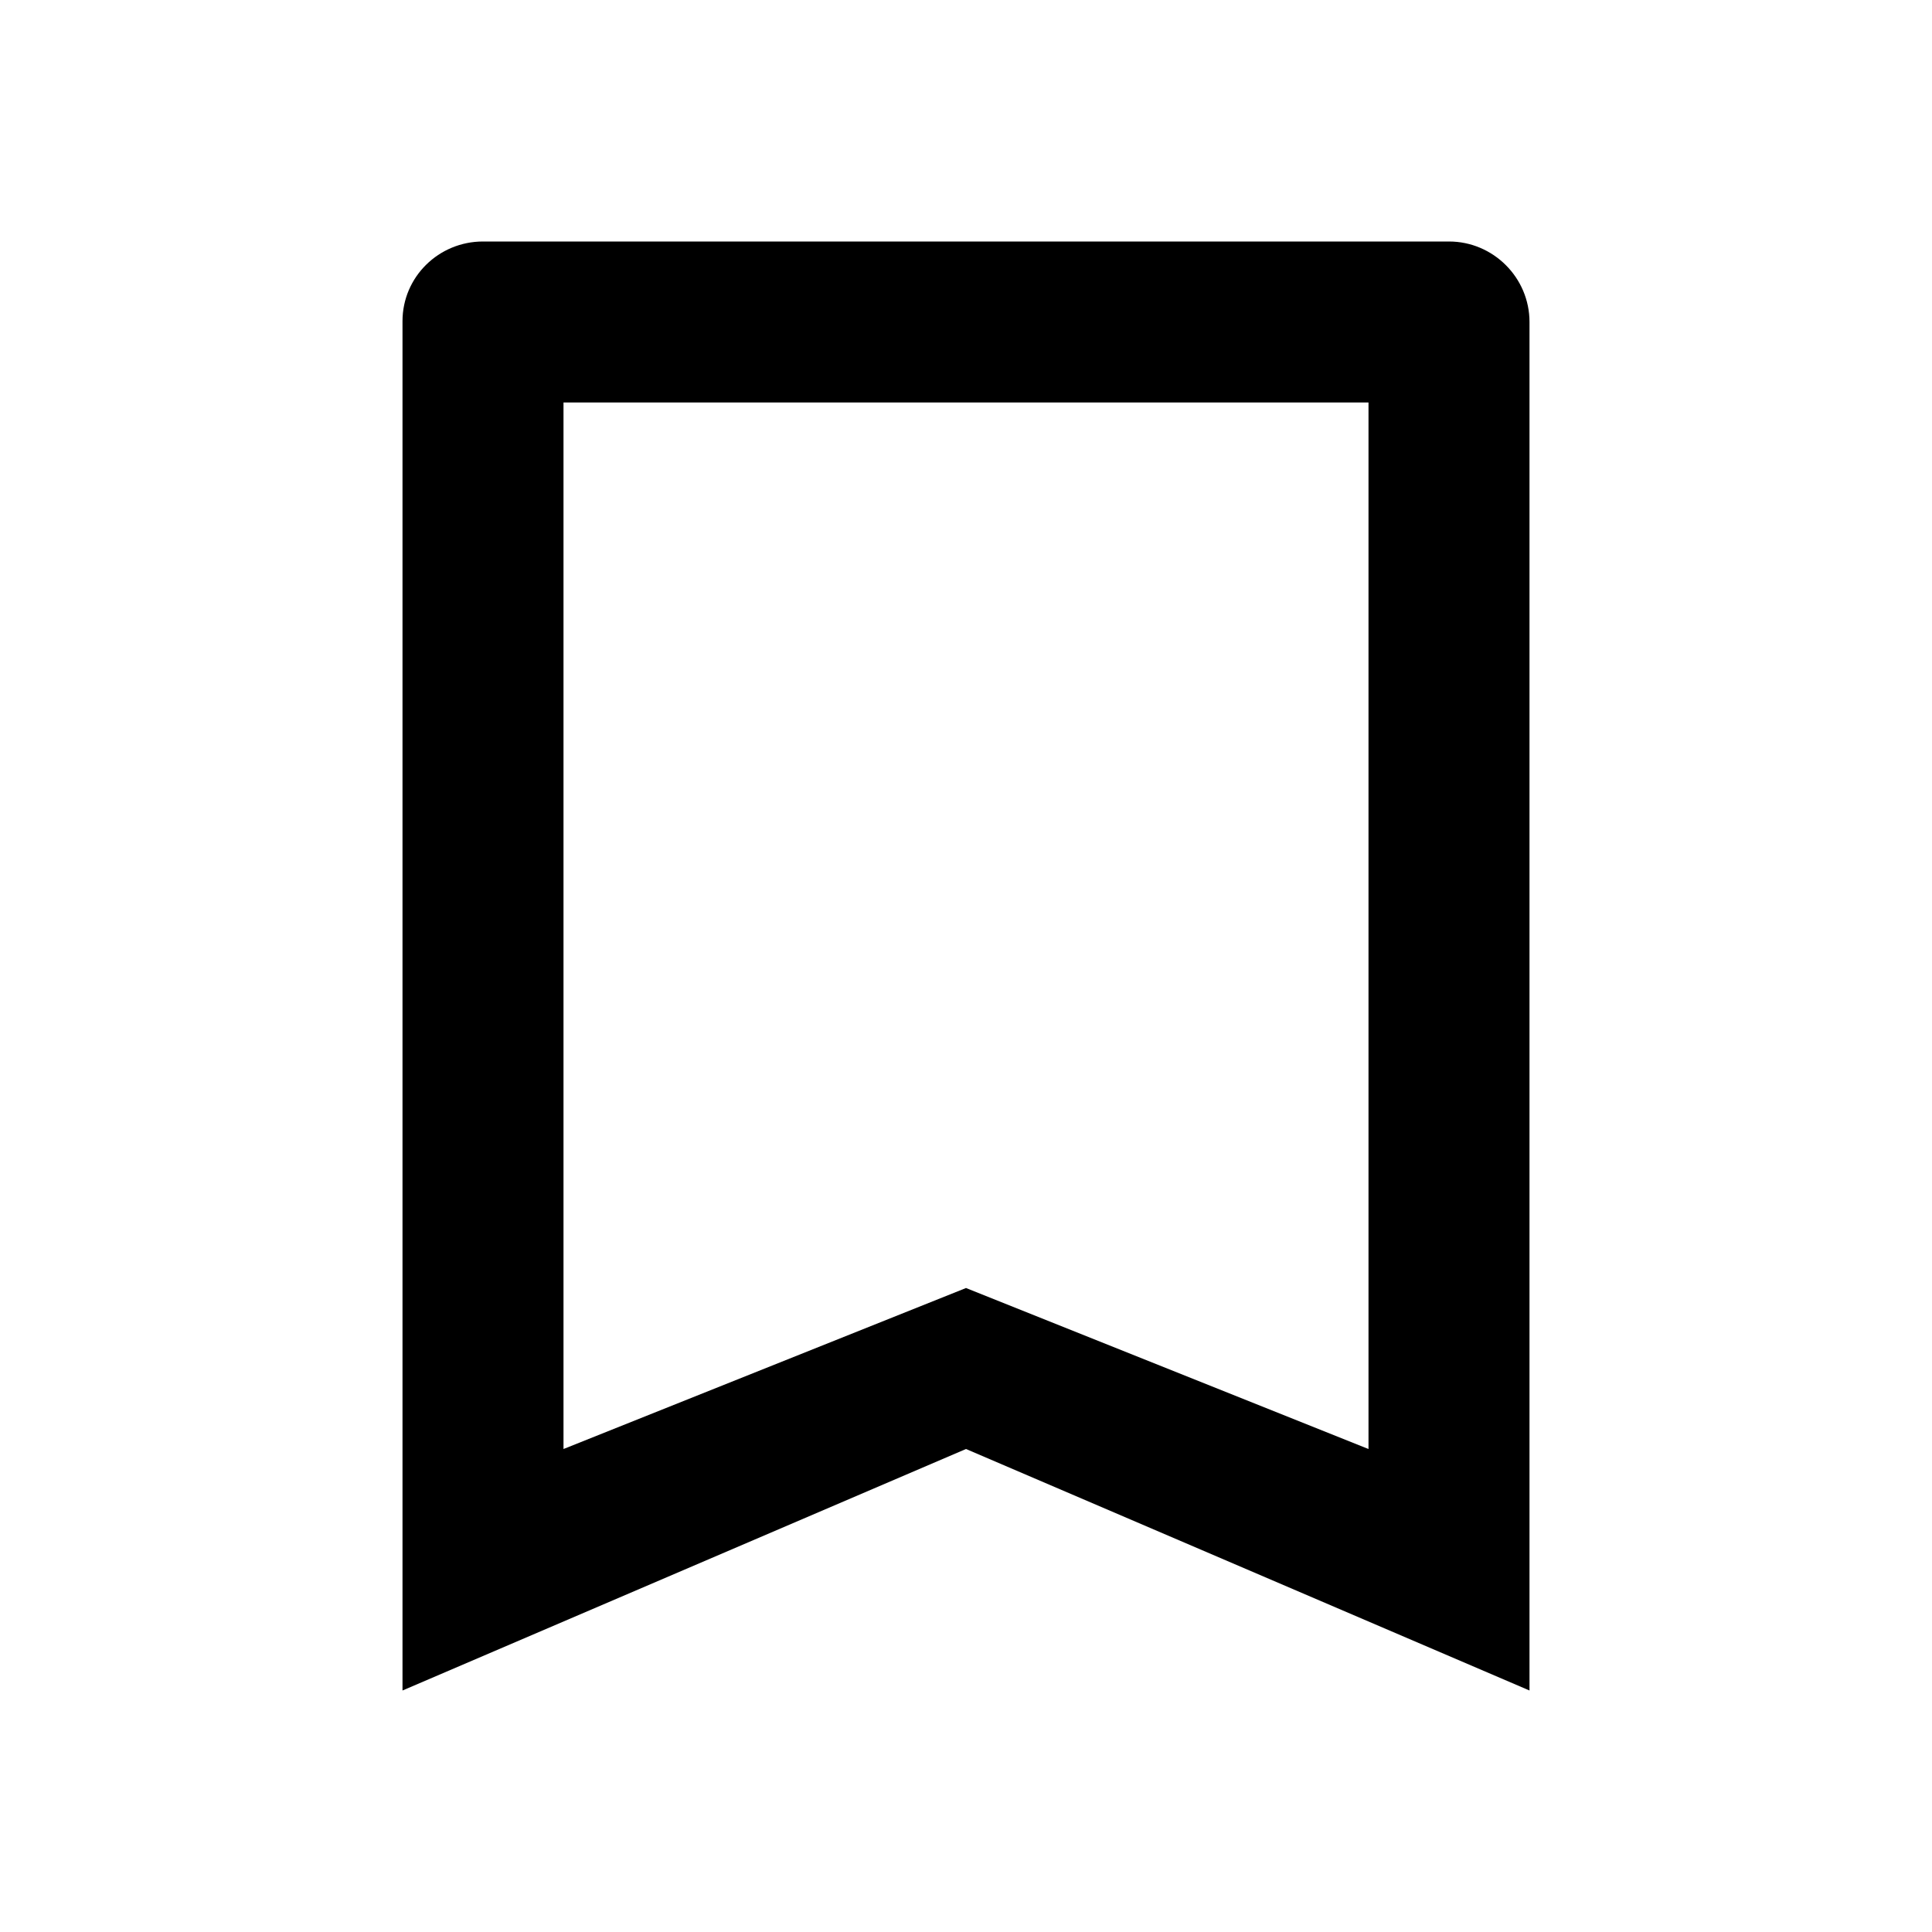
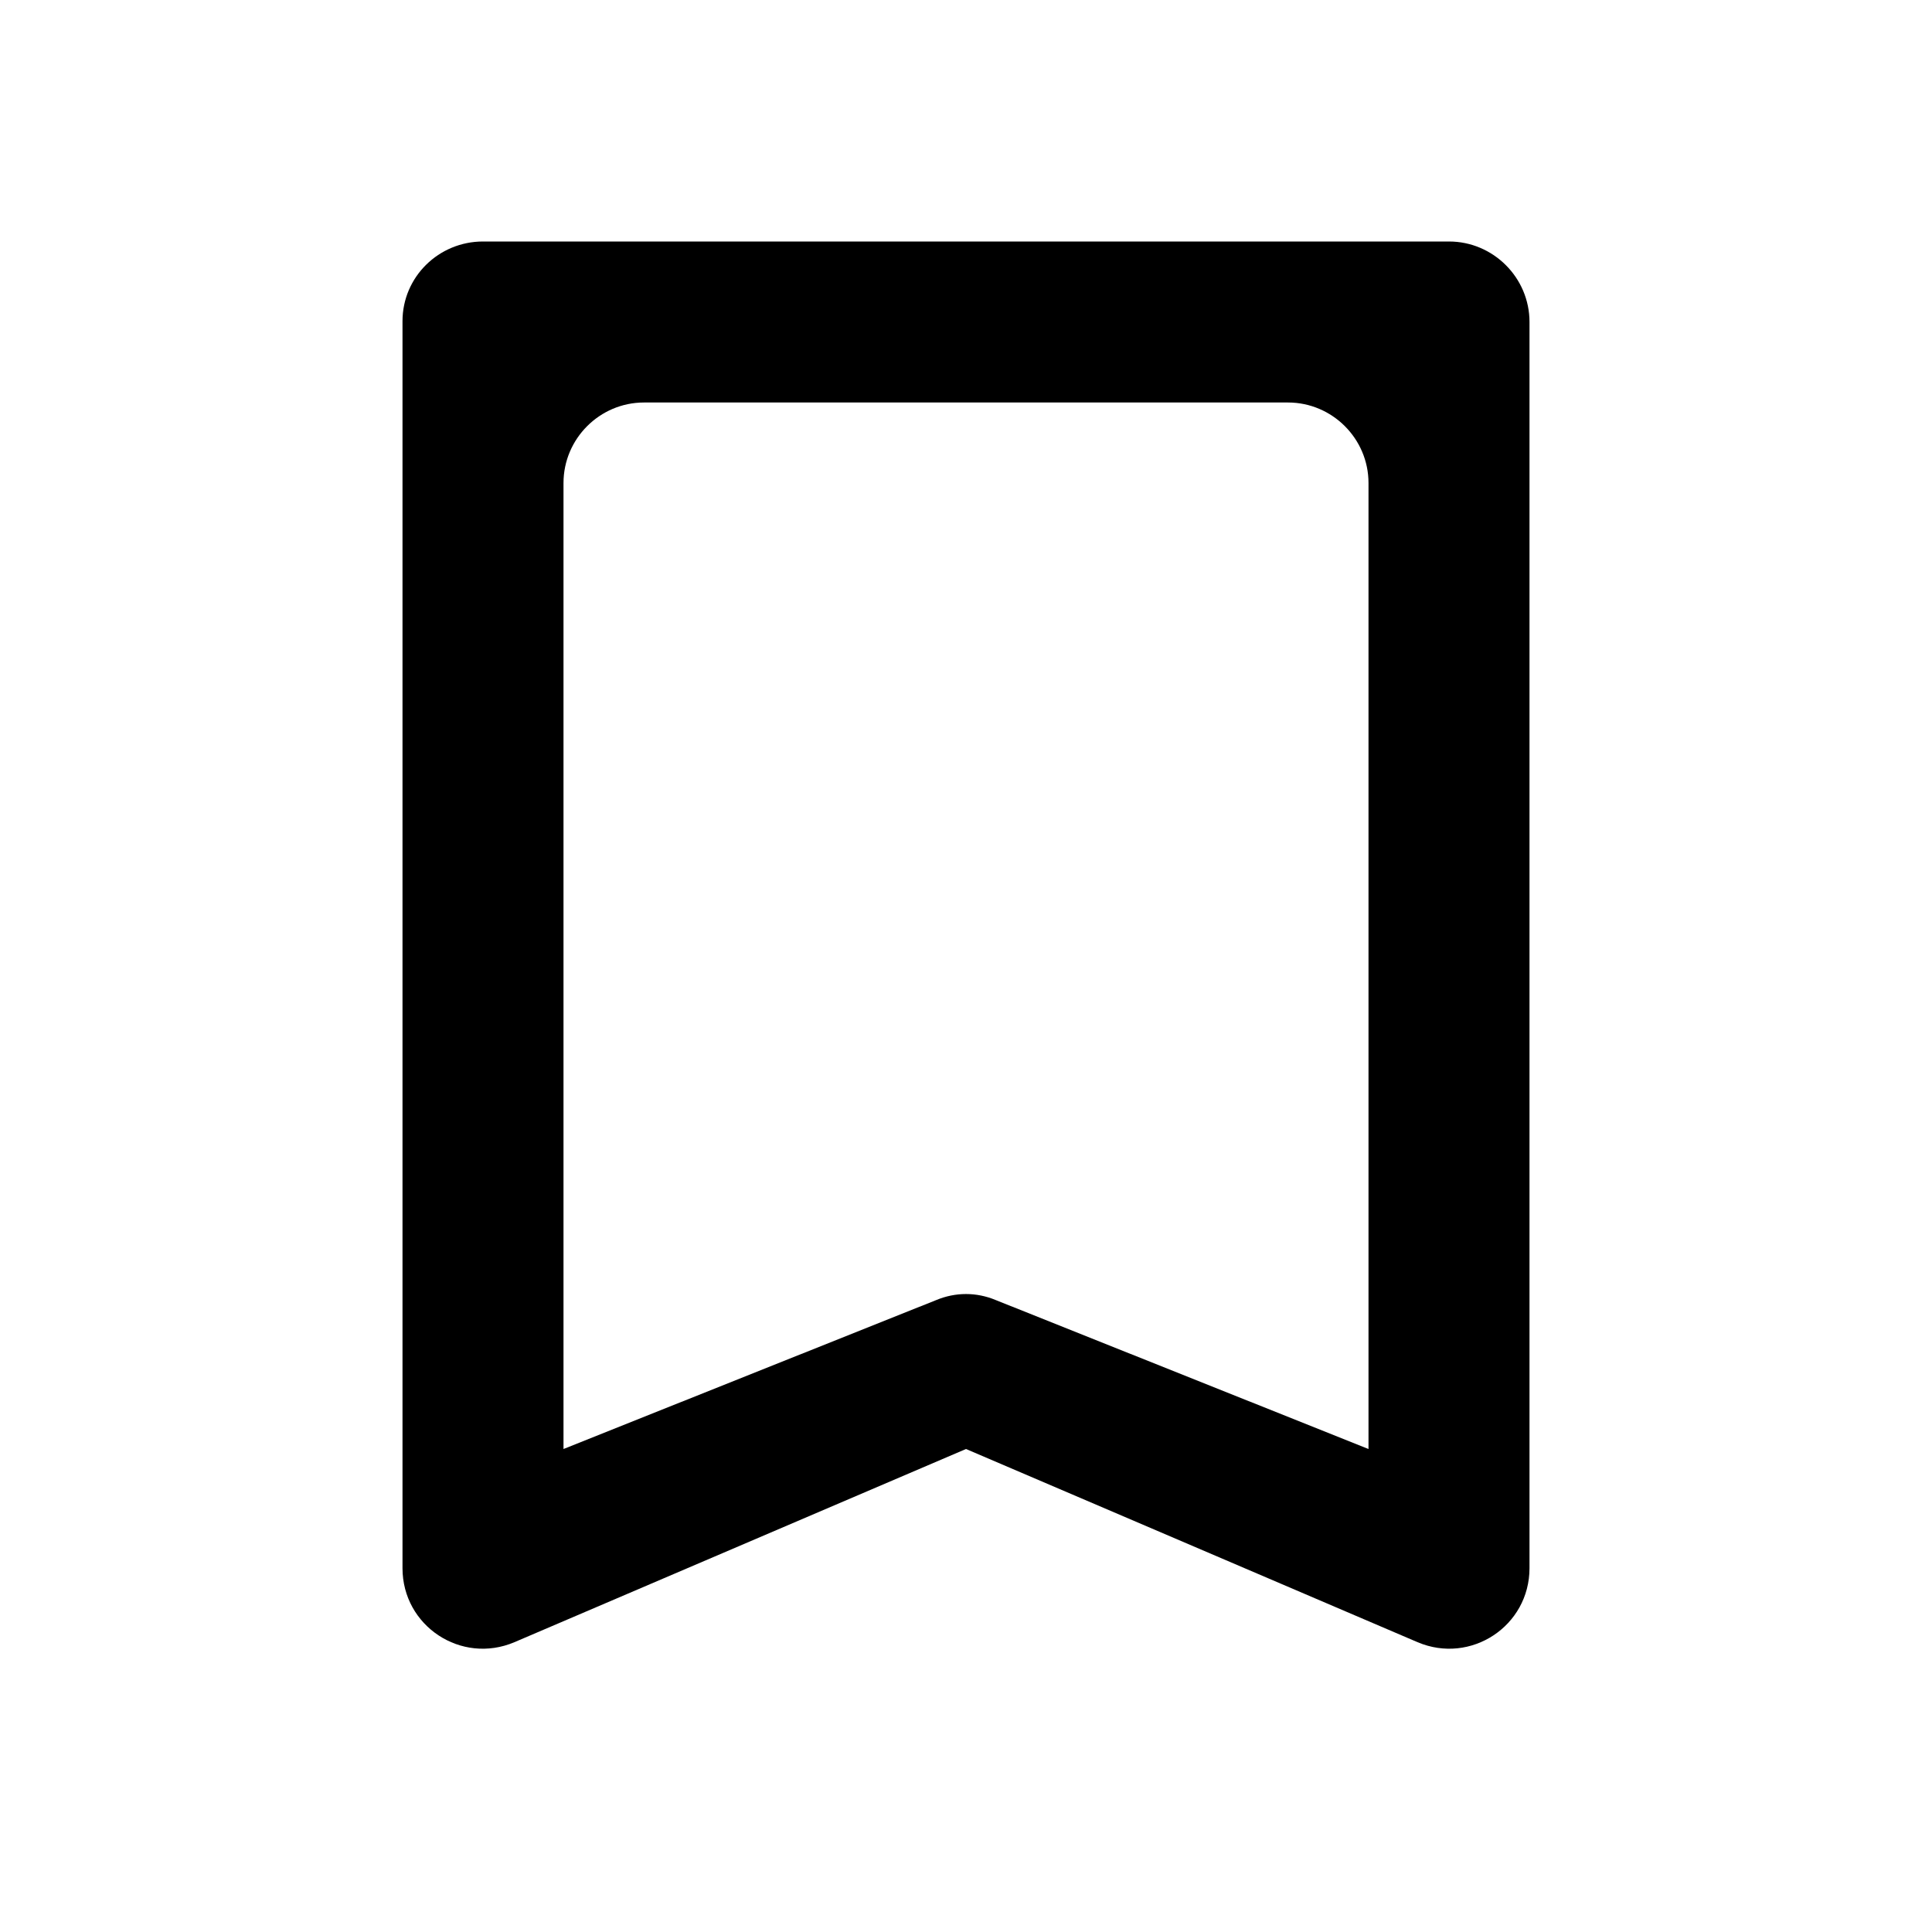
<svg xmlns="http://www.w3.org/2000/svg" height="24" viewBox="0 0 24 24" width="24">
-   <path d="M 5 21 L 5 3.99 C 5 3.44 5.45 3 6 3 L 18 3 C 18.55 3 19 3.45 19 4 L 19 21 L 12 18 L 5 21 M 12 16 L 17 18 L 17 5 L 7 5 L 7 18 L 12 16" fill="currentColor" />
+   <path d="M 5 3.99 L 5 19.48 C 5 20.2 5.73 20.68 6.39 20.4 L 12 18 L 17.61 20.4 C 18.27 20.68 19 20.2 19 19.48 L 19 4 C 19 3.45 18.55 3 18 3 L 6 3 C 5.45 3 5 3.44 5 3.99 M 17 18 L 12.37 16.15 C 12.13 16.05 11.87 16.05 11.63 16.15 L 7 18 L 7 6 C 7 5.45 7.45 5 8 5 L 16 5 C 16.55 5 17 5.45 17 6 L 17 18" fill="currentColor" />
</svg>
